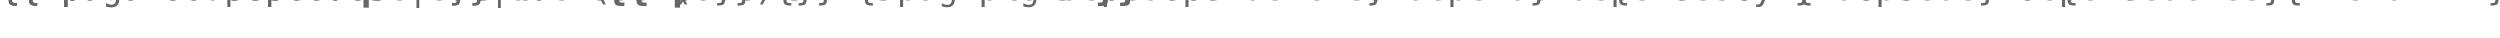
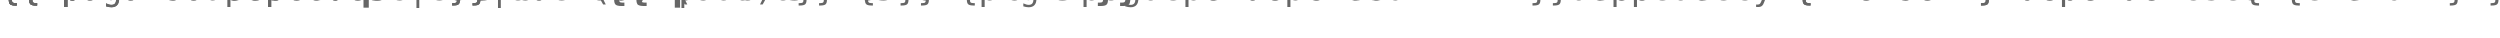
<svg xmlns="http://www.w3.org/2000/svg" version="1.1" baseProfile="full" x="0px" y="0px" width="{{ params.width }}px" height="{{ params.height }}px" viewBox="0 0 {{ params.width }} {{ params.height }}" enable-background="new 0 0 {{ params.width }} {{ params.height }}">
  <g>
    <rect x="1" y="1" width="{{ params.width - 2 }}" height="{{ params.height - 2 }}" rx="2" ry="2" stroke="rgb(203, 56, 55)" stroke-width="2" fill="rgb(244, 244, 242)" />
  </g>
  <g transform="translate({{ params.margin + 7 }}, {{ params.margin + 7 }})">
    <g transform="scale(0.18)">
      {% include "./npm-logo.svg" %}
    </g>
  </g>
  <g font-family="monospace" font-size="11" fill="rgb(102, 102, 102)">
    <text x="110" y="{{ params.margin + 15 }}" font-weight="bold" font-size="12">
      npm install {{ params.installName }}
    </text>
    <text x="{{ params.margin + 106 }}" y="{{ params.margin + 30 }}">
      {{ pkginfo.dependencies | default("0") }}
      {% if pkginfo.dependencies == 1 %}
        dependency
      {% else %}
        dependencies
      {% endif %}
    </text>
    <text x="{{ params.margin + 106 }}" y="{{ params.margin + 42 }}">
-       {{ pkginfo.depended | default("0") }}
+       {{ pkginfo.depended | default(0) | humanize }}
      {% if pkginfo.depended == 1 %}
        dependent
      {% else %}
        dependents
      {% endif %}
    </text>
    <text x="{{ params.margin + 236 }}" y="{{ params.margin + 30 }}">
      {{ params.versionText }}
    </text>
    <text x="{{ params.margin + 236 }}" y="{{ params.margin + 42 }}">
      {{ params.updatedText }}
    </text>
  </g>
</svg>
